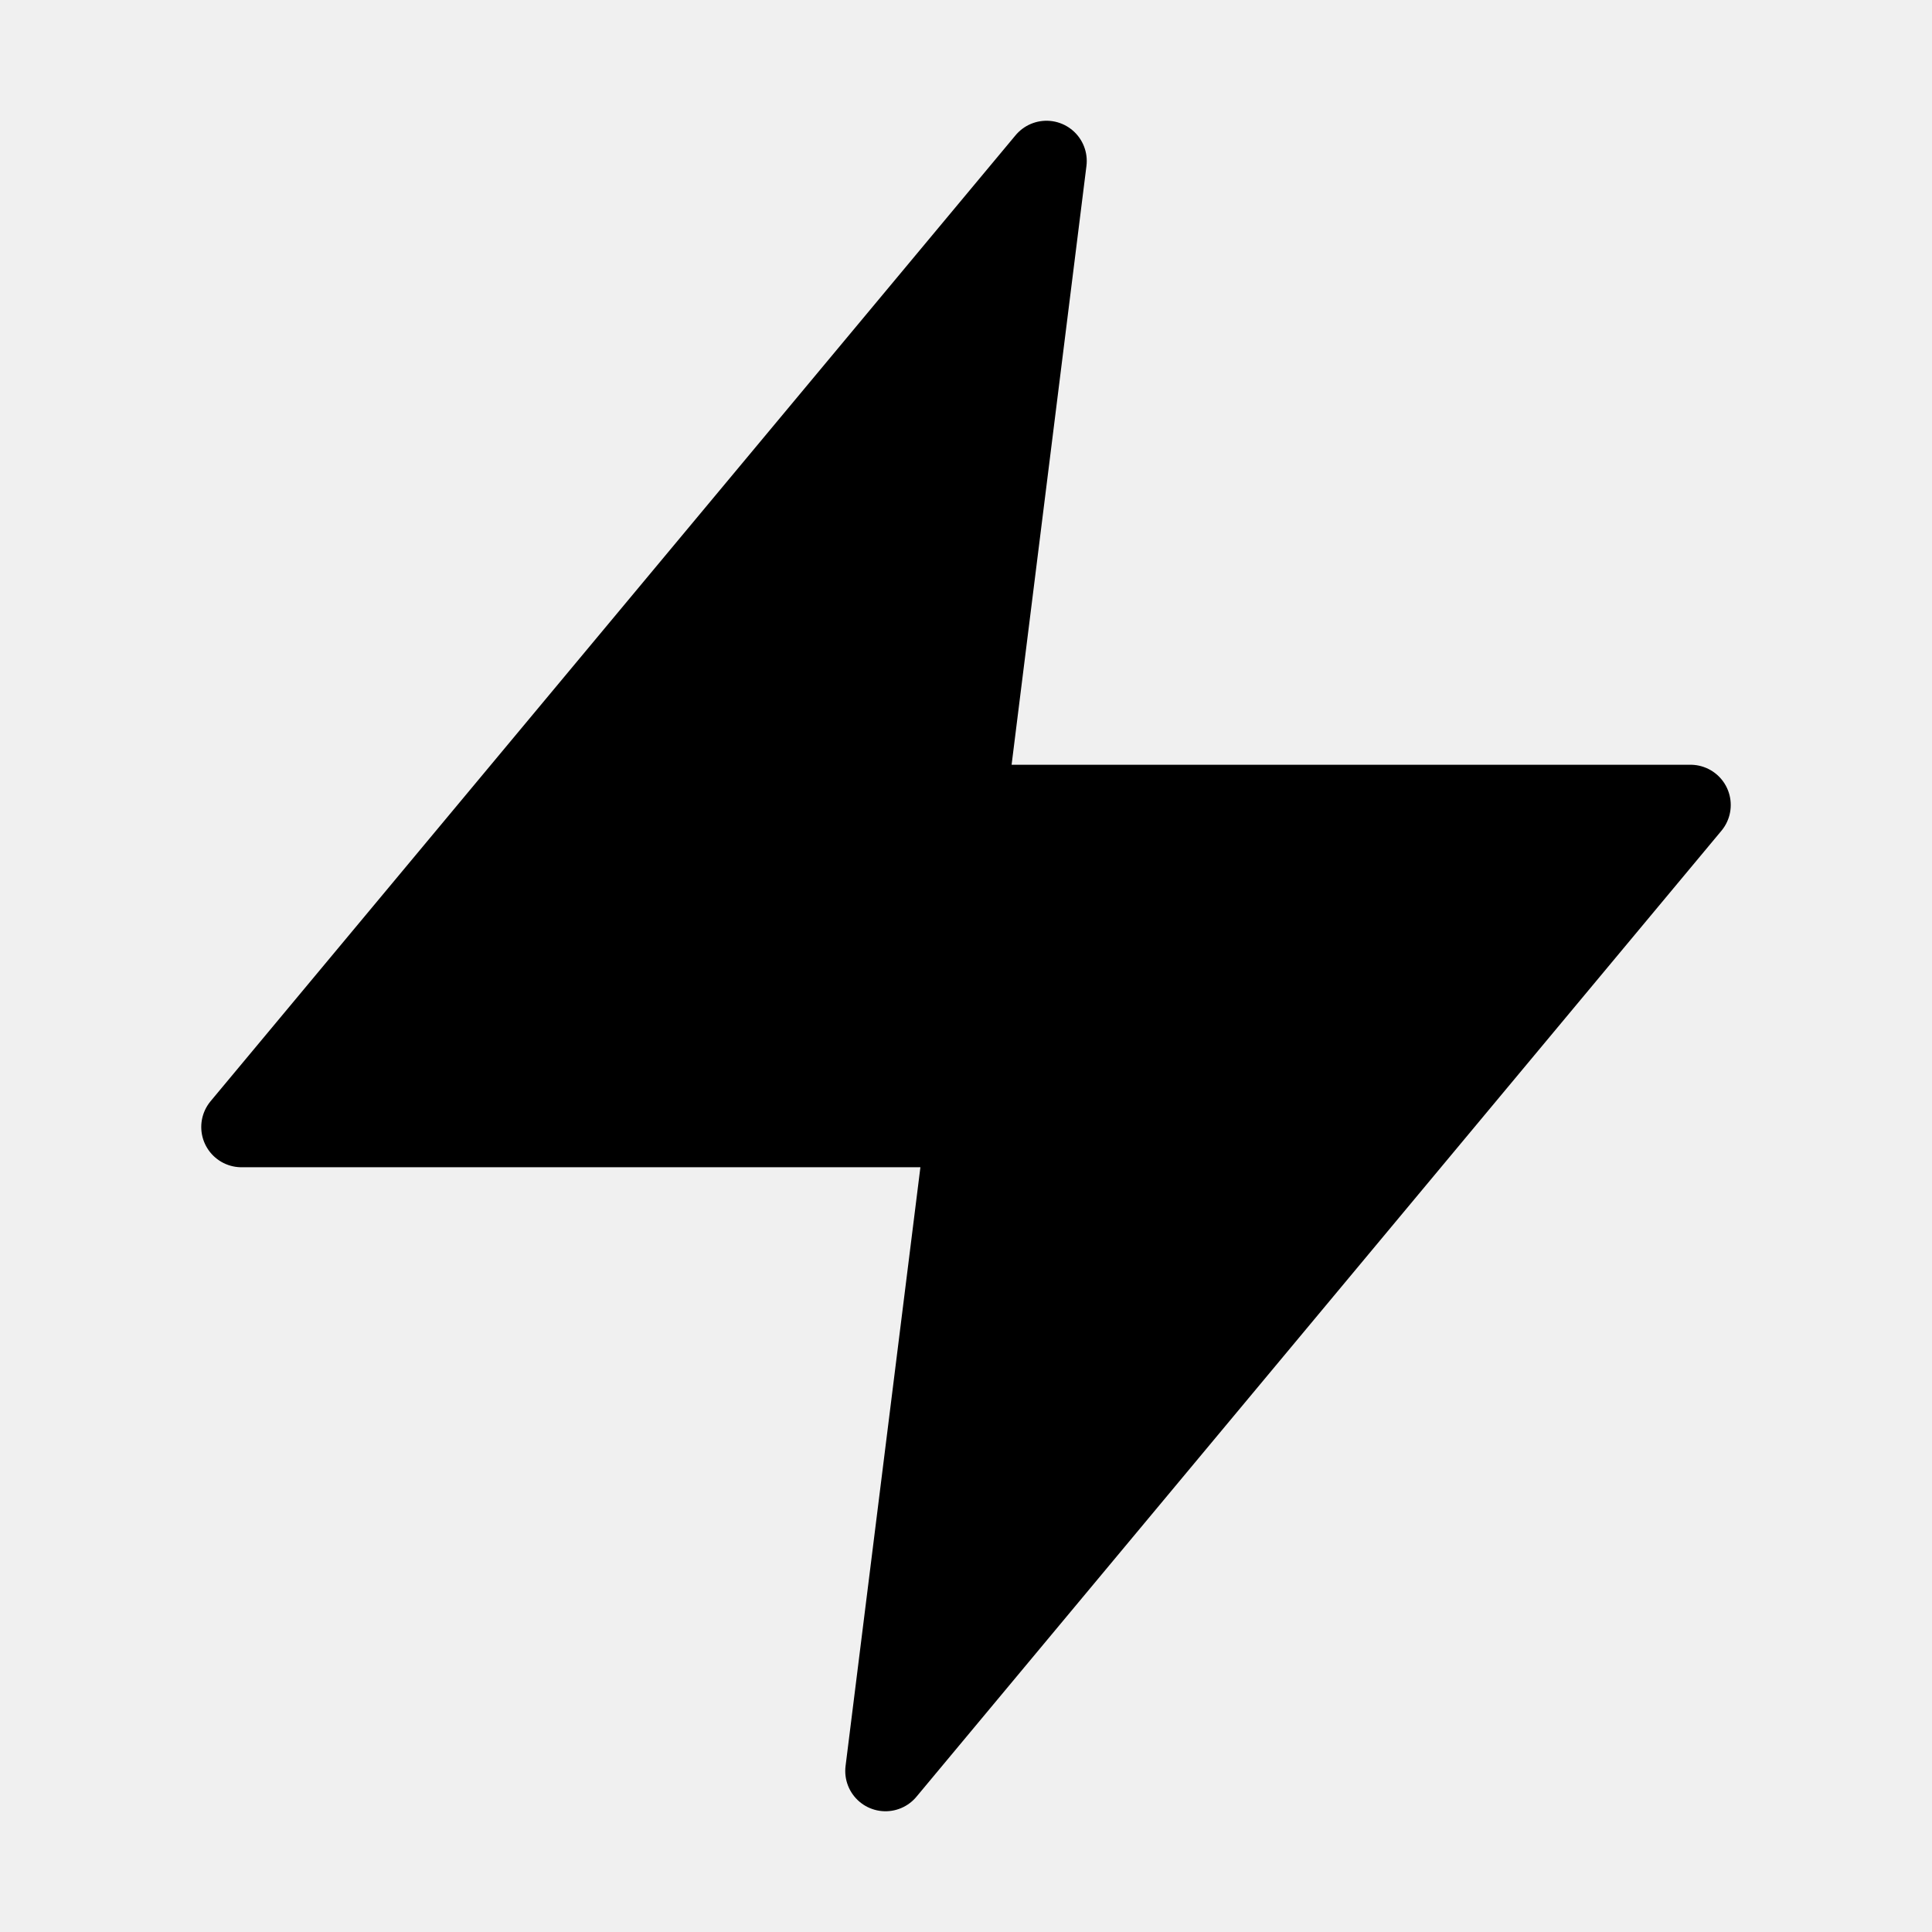
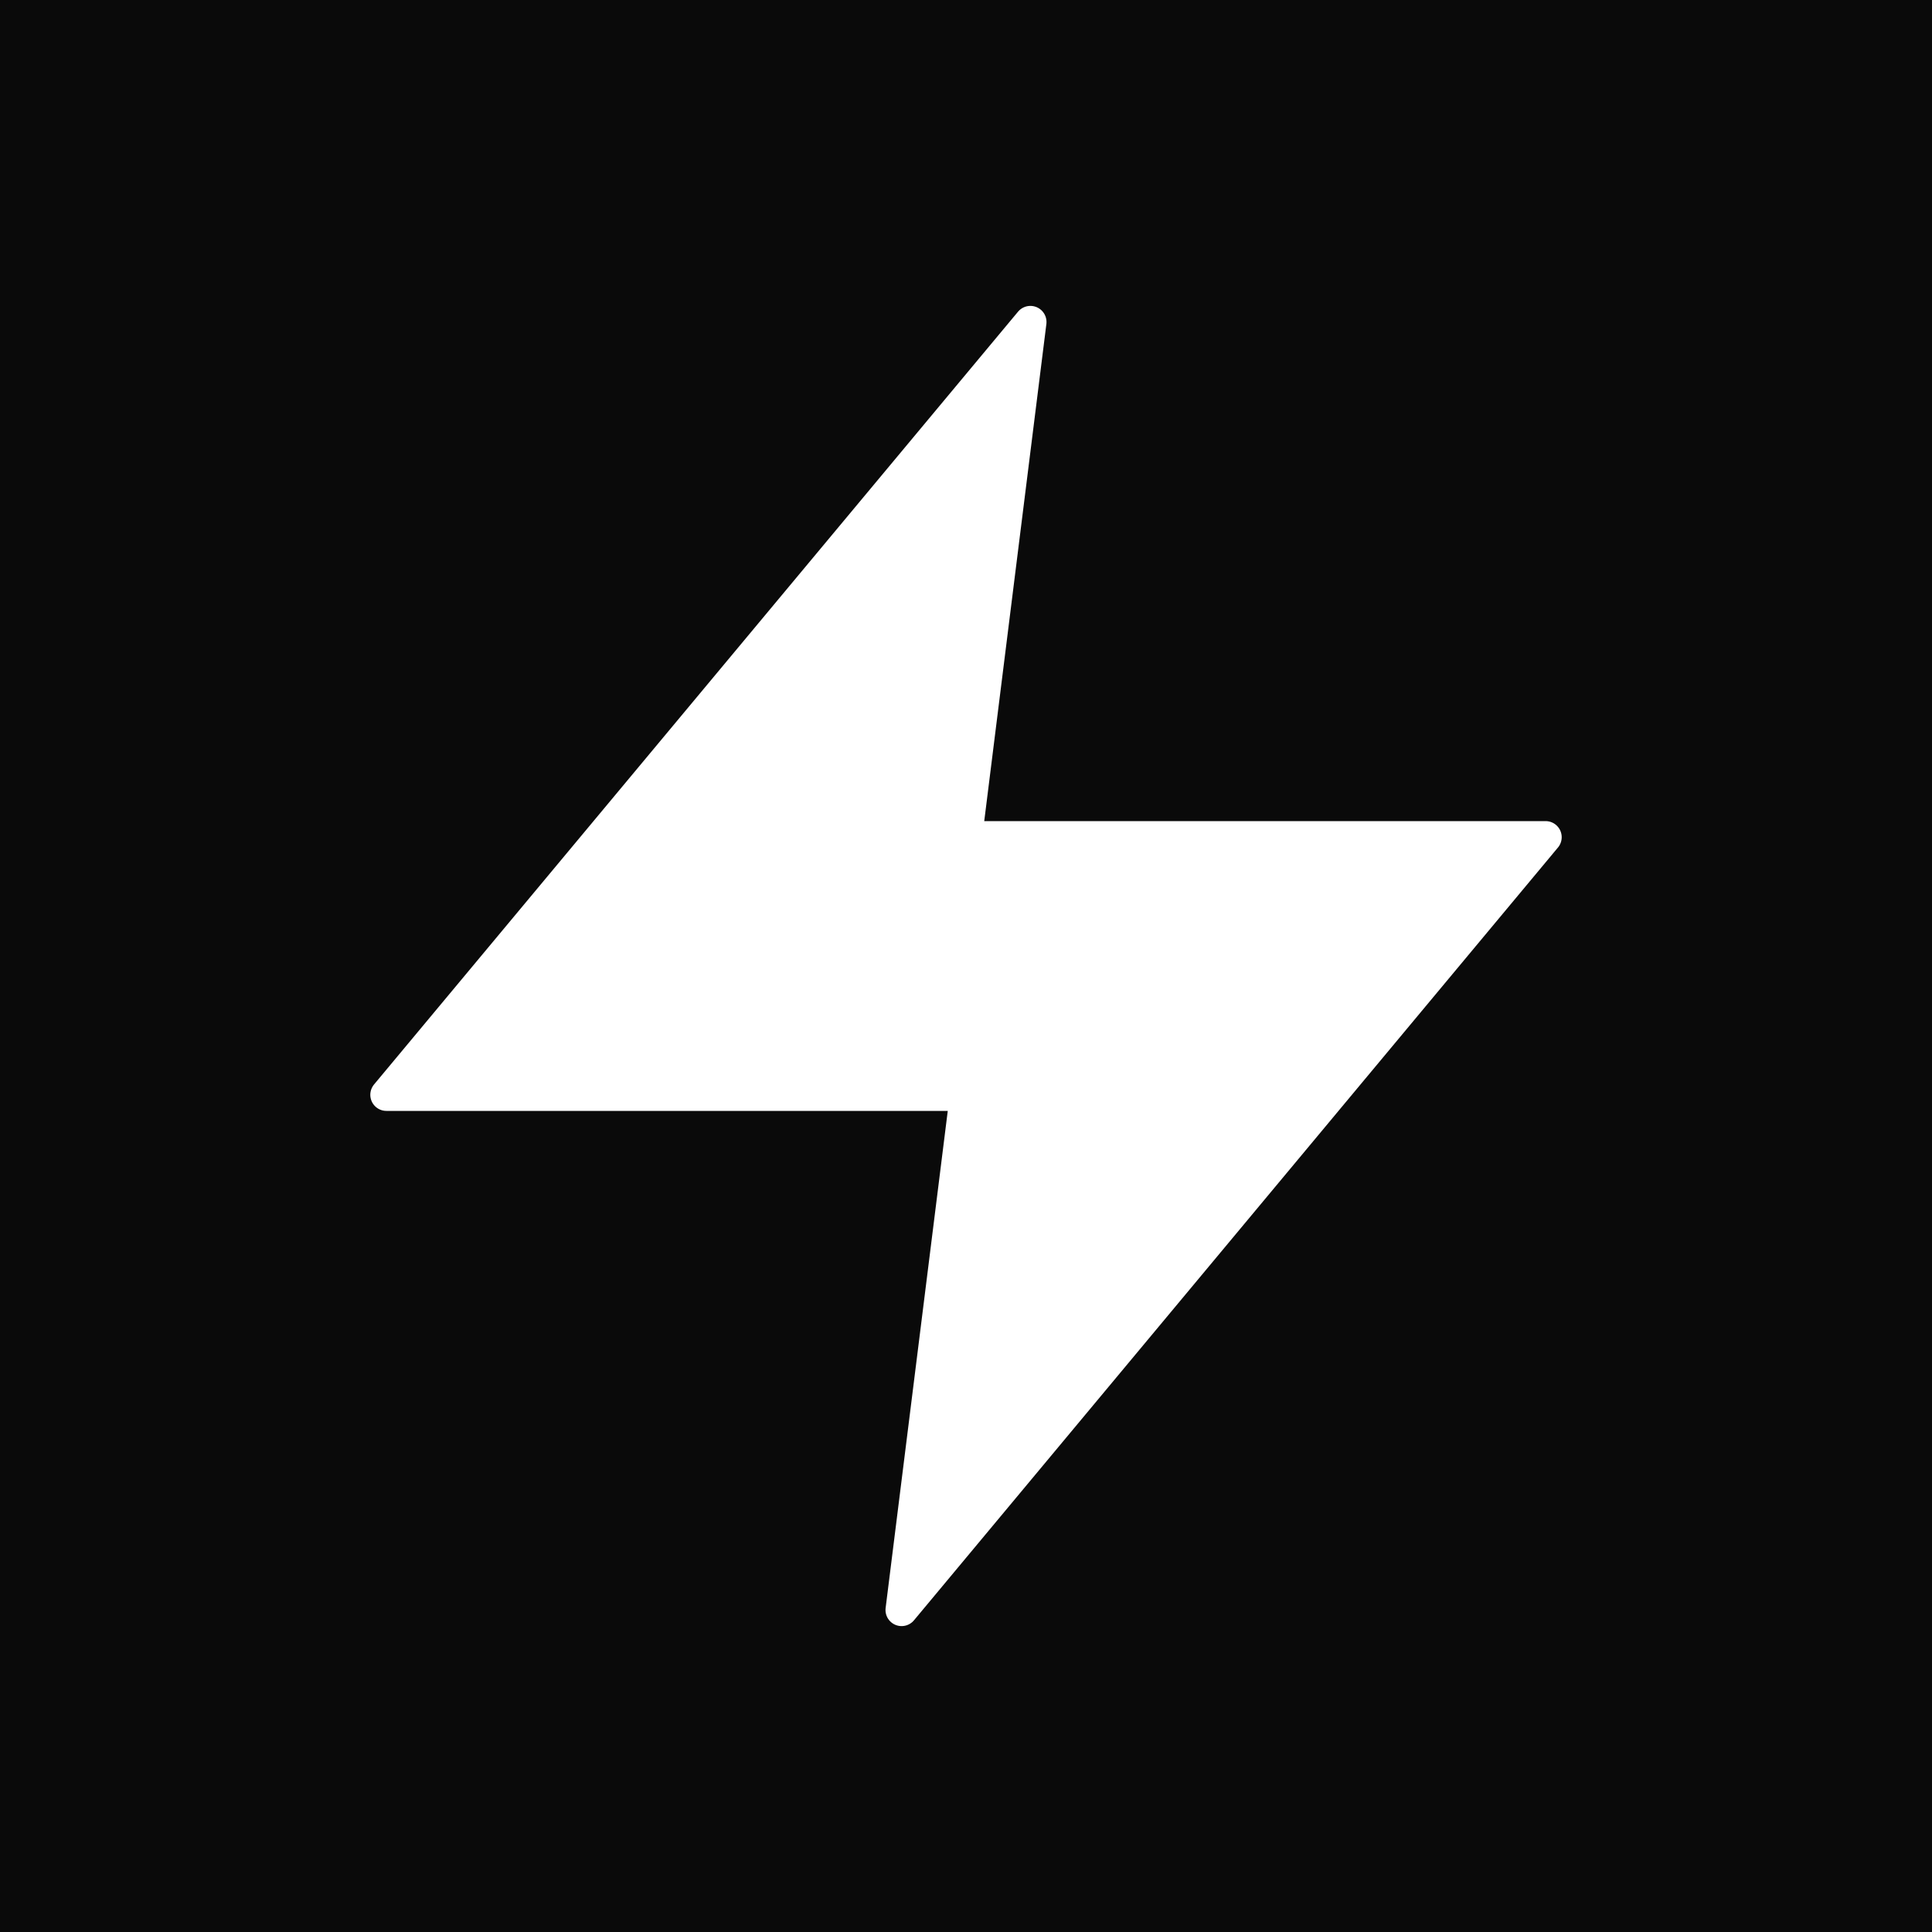
<svg xmlns="http://www.w3.org/2000/svg" width="64" height="64" viewBox="0 0 24 24" fill="none">
-   <path d="M13 2L3 14H12L11 22L21 10H12L13 2Z" fill="black" stroke="black" stroke-width="1" stroke-linejoin="round" />
+   <rect width="24" height="24" fill="#0a0a0a" />
+   <path d="M13 2L3 14H12L11 22L21 10H12L13 2Z" fill="white" stroke="white" stroke-width="0.5" stroke-linejoin="round" transform="translate(12 12) scale(0.8) translate(-12 -12)" />
</svg>
